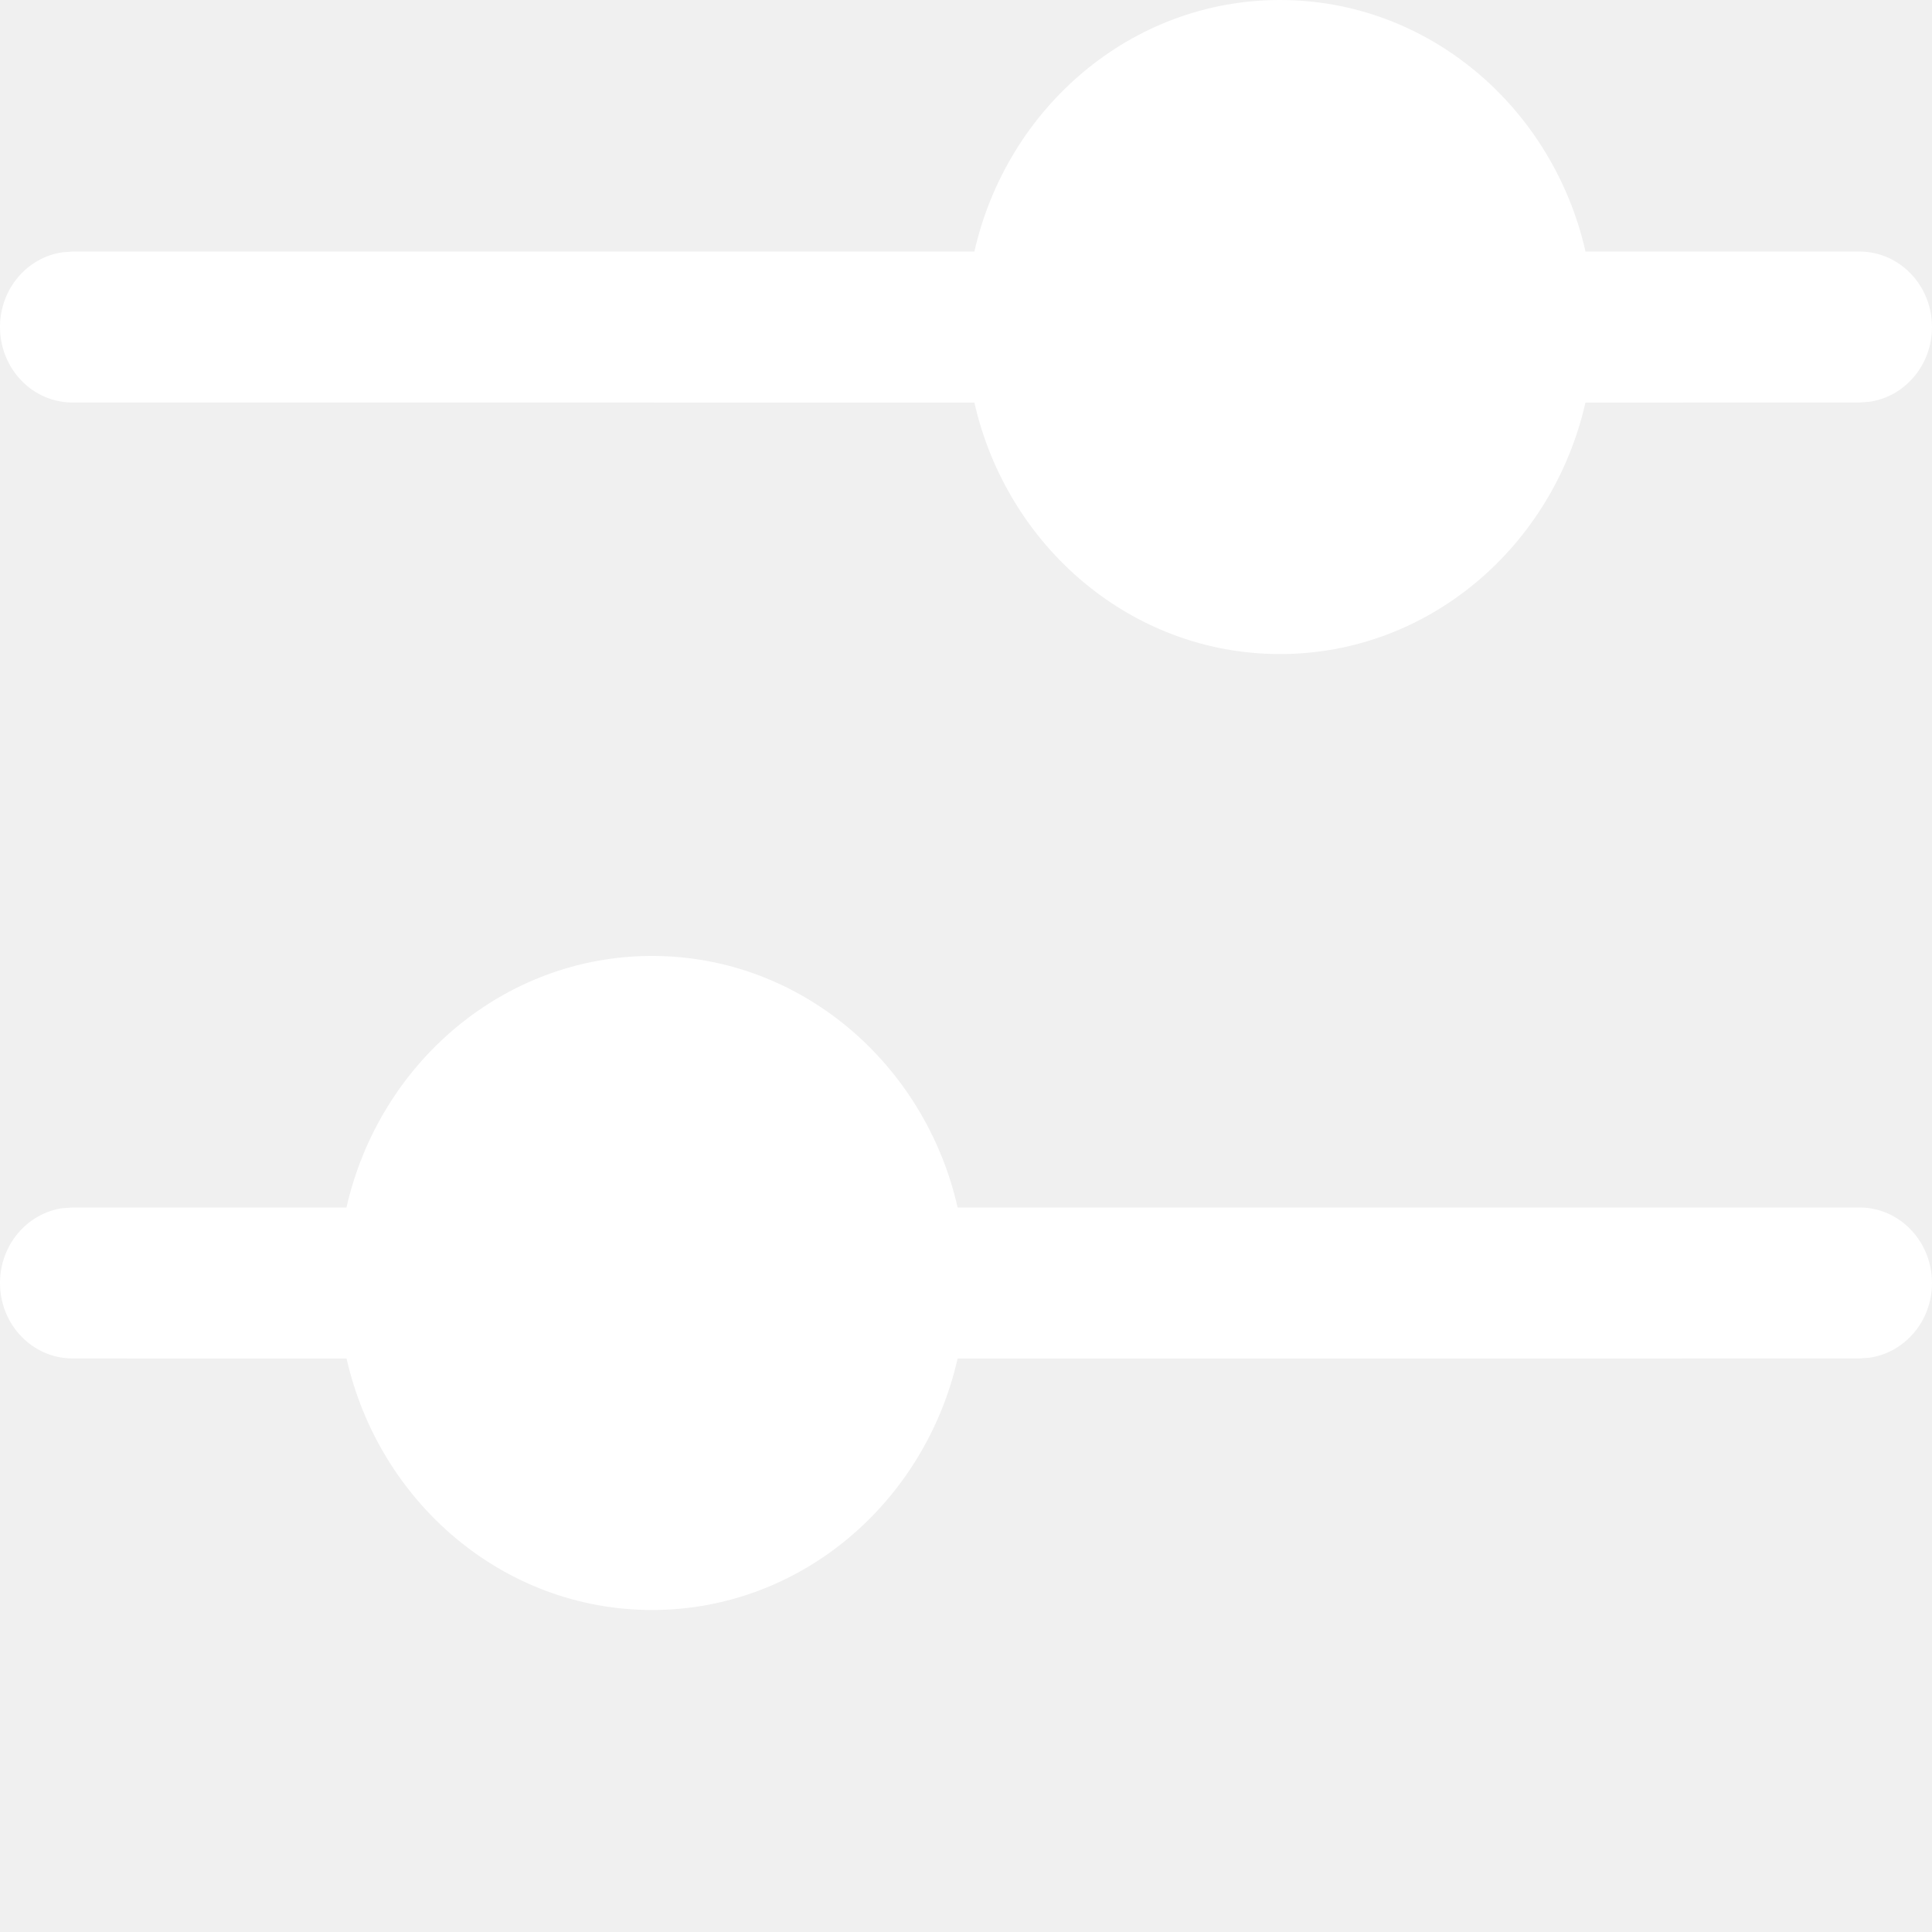
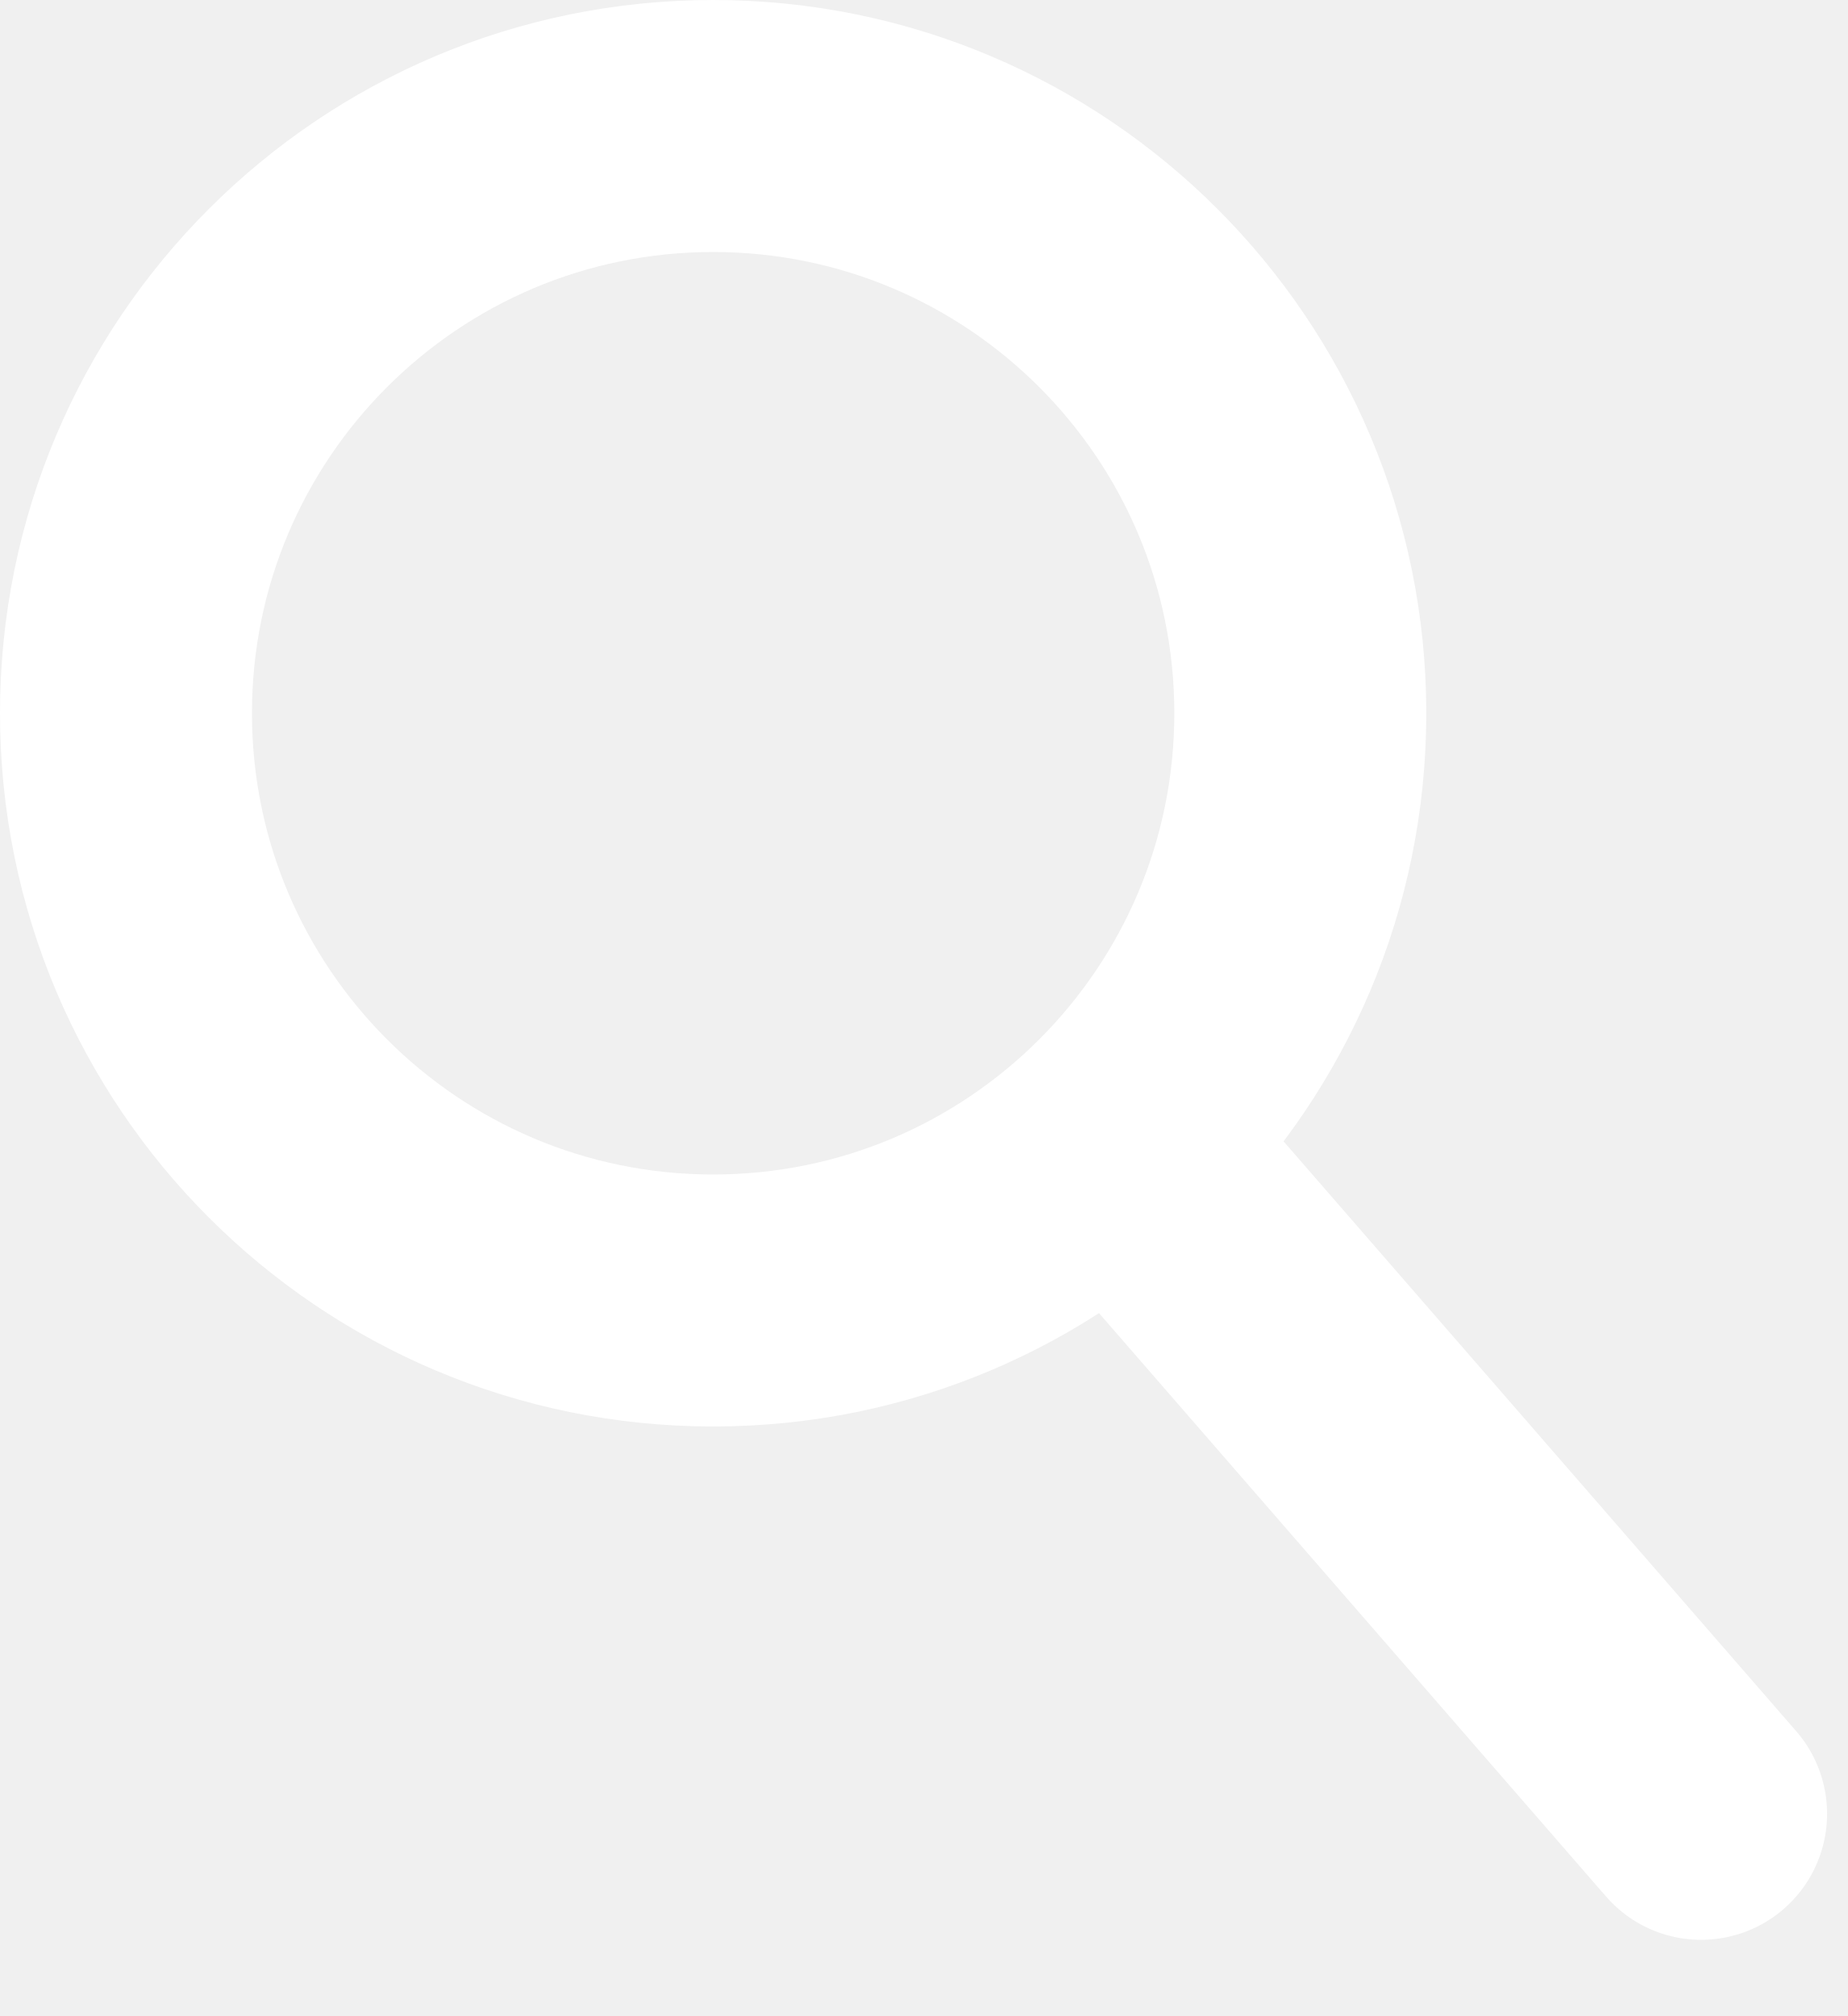
- <svg xmlns="http://www.w3.org/2000/svg" width="24" height="24" viewBox="0 0 24 24" fill="none">
-   <path d="M8.1 11.875C9.944 11.875 11.49 13.209 11.896 15L23.1 15C23.597 15 24 15.42 24 15.938C24 16.412 23.661 16.804 23.222 16.866L23.1 16.875L11.896 16.876C11.489 18.667 9.944 20 8.1 20C6.256 20 4.711 18.667 4.305 16.876L0.9 16.875C0.403 16.875 0 16.455 0 15.938C0 15.463 0.339 15.071 0.778 15.008L0.9 15L4.304 15C4.71 13.209 6.256 11.875 8.1 11.875ZM15.9 0C17.744 0 19.29 1.334 19.696 3.125L23.1 3.125C23.597 3.125 24 3.545 24 4.062C24 4.537 23.661 4.929 23.222 4.991L23.1 5L19.695 5.001C19.289 6.792 17.744 8.125 15.9 8.125C14.056 8.125 12.511 6.792 12.104 5.001L0.9 5C0.403 5 0 4.58 0 4.062C0 3.588 0.339 3.196 0.778 3.134L0.9 3.125L12.104 3.125C12.51 1.334 14.056 0 15.9 0Z" fill="white" />
+ <svg xmlns="http://www.w3.org/2000/svg" width="22" height="24" viewBox="0 0 22 24" fill="none">
+   <circle cx="8.491" cy="8.491" r="6.991" stroke="white" stroke-width="3" />
+   <path d="M14.065 14.473L20.254 21.593" stroke="white" stroke-width="3" stroke-linecap="round" />
</svg>
